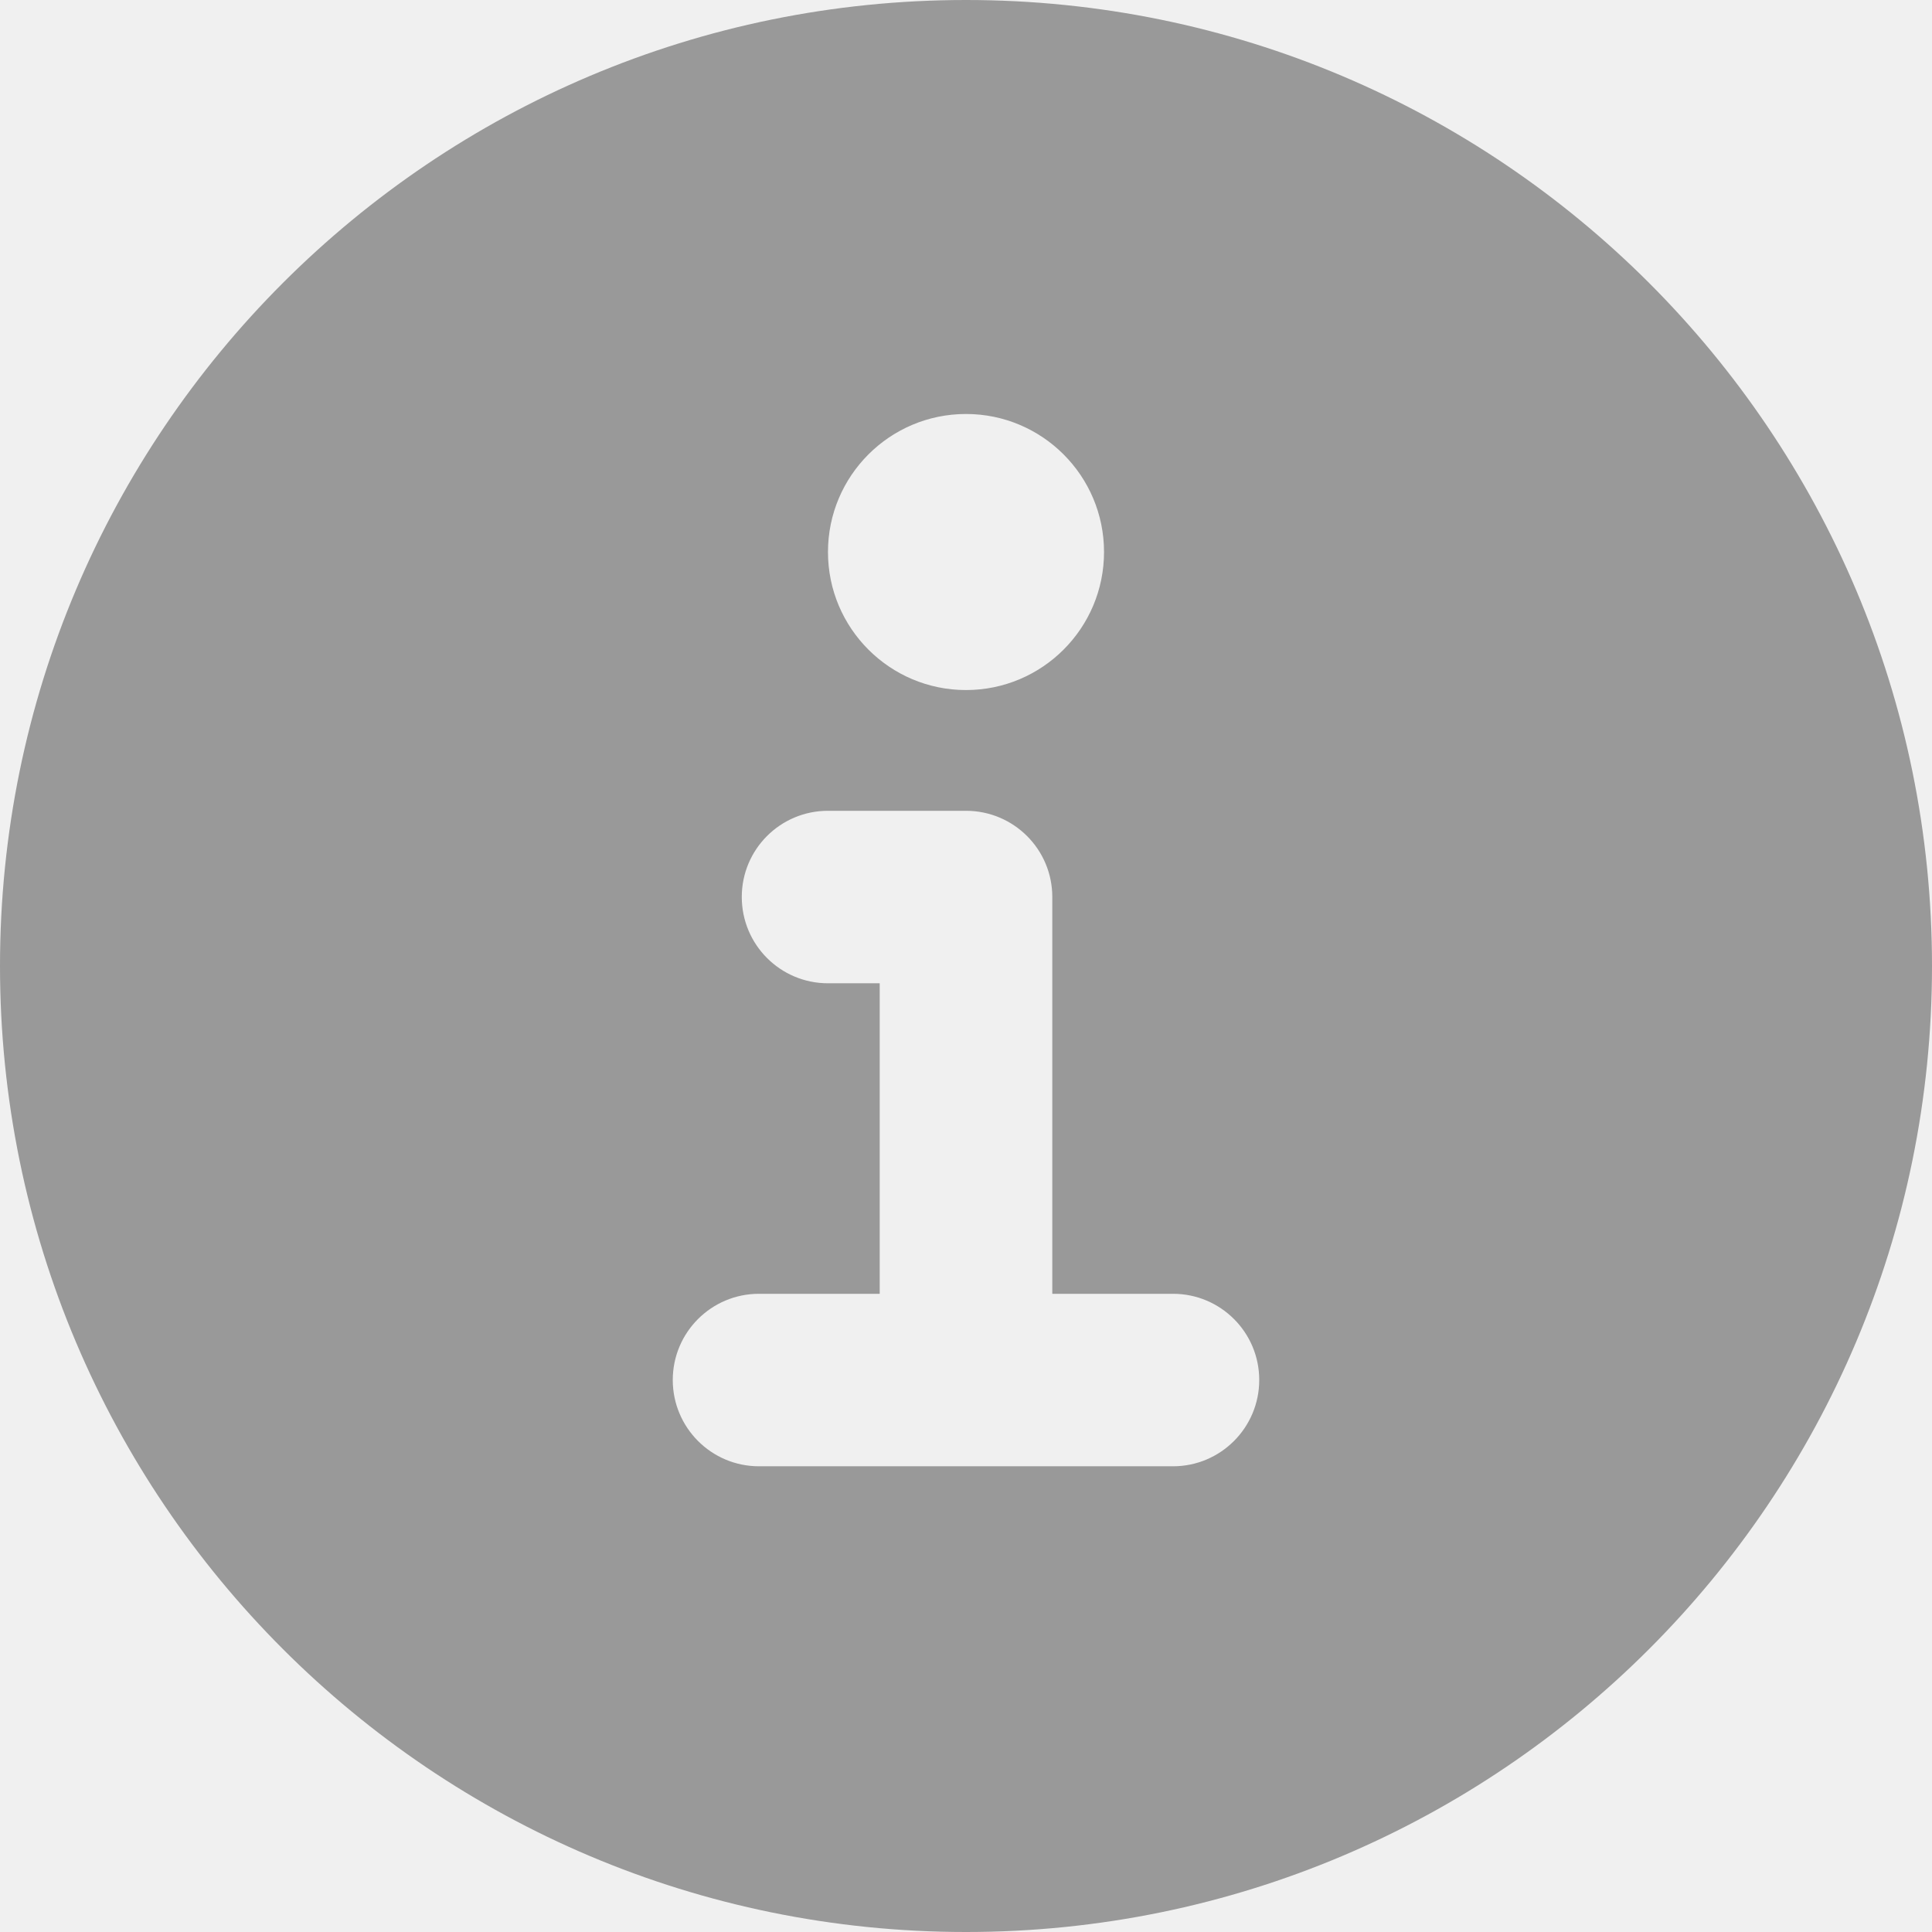
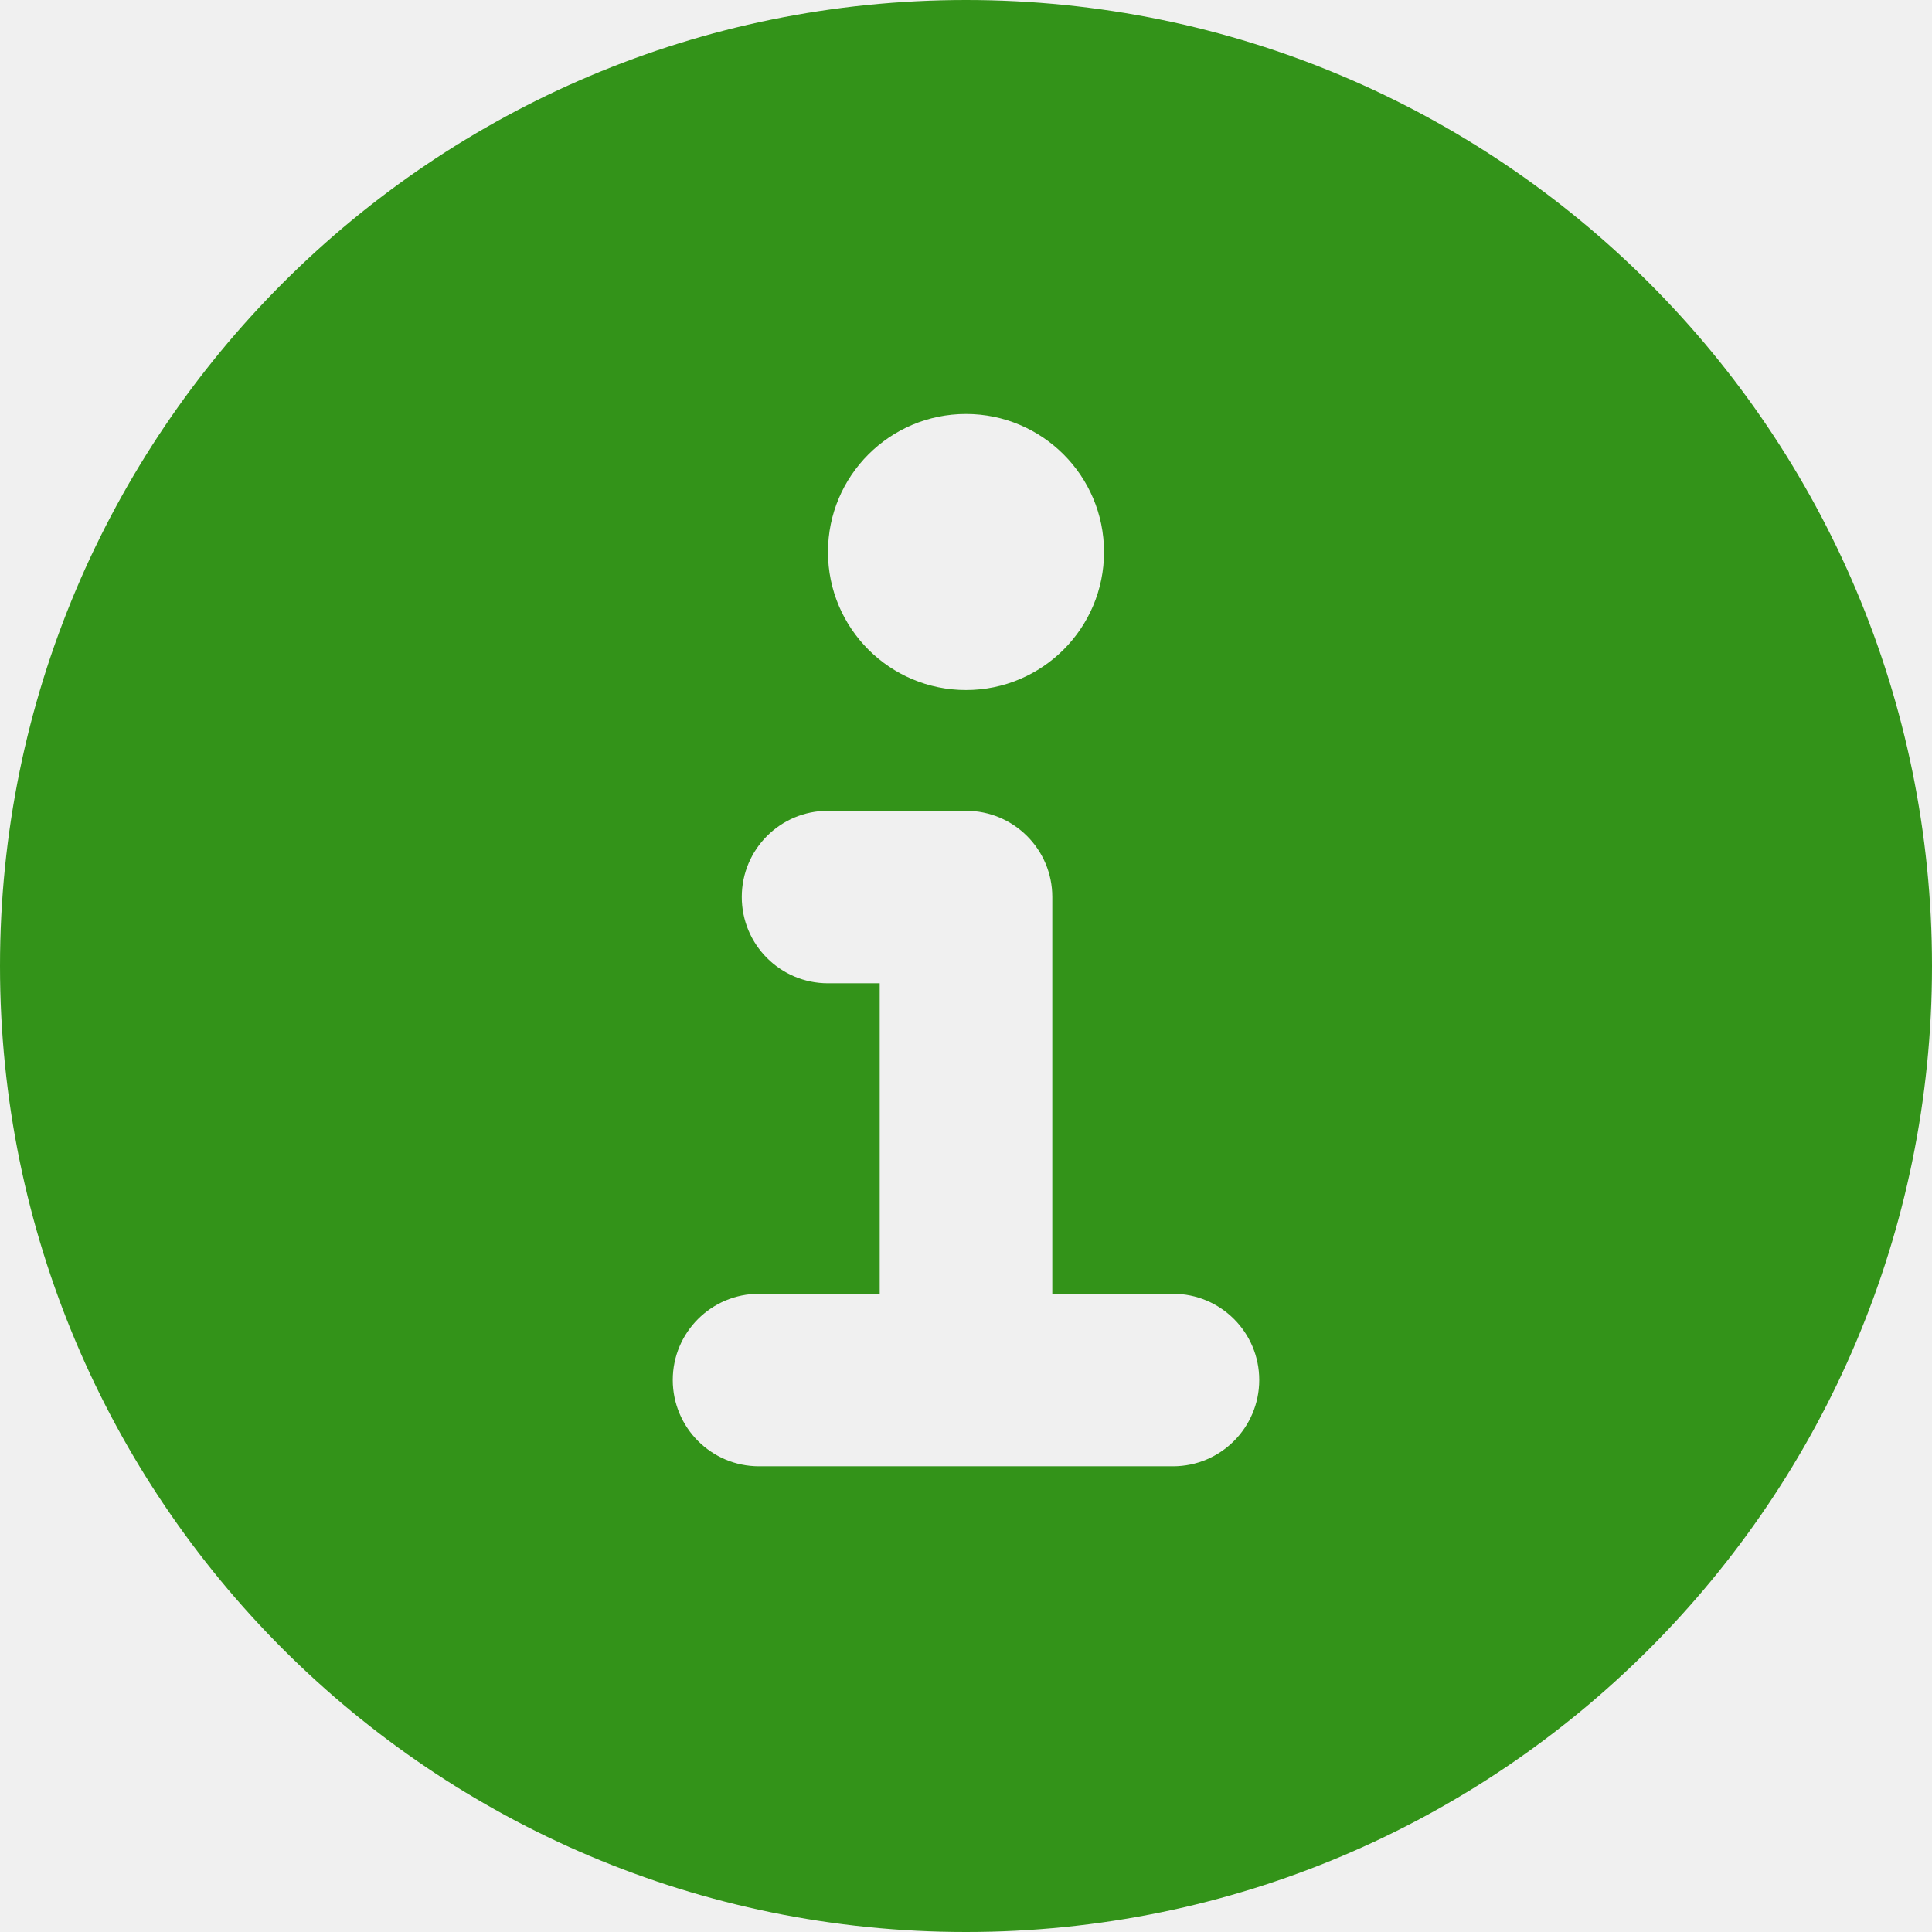
<svg xmlns="http://www.w3.org/2000/svg" width="18" height="18" viewBox="0 0 18 18" fill="none">
-   <g clip-path="url(#clip0_1514_1821)">
-     <path fill-rule="evenodd" clip-rule="evenodd" d="M9 18C13.971 18 18 13.971 18 9C18 4.029 13.971 0 9 0C4.029 0 0 4.029 0 9C0 13.971 4.029 18 9 18ZM7.071 12.054C6.628 12.054 6.268 12.413 6.268 12.857C6.268 13.301 6.628 13.661 7.071 13.661H9H10.929C11.372 13.661 11.732 13.301 11.732 12.857C11.732 12.413 11.372 12.054 10.929 12.054H9.804V8.357C9.804 7.913 9.444 7.554 9 7.554H7.714C7.27 7.554 6.911 7.913 6.911 8.357C6.911 8.801 7.27 9.161 7.714 9.161H8.196V12.054H7.071ZM10.286 5.143C10.286 5.853 9.71 6.429 9 6.429C8.29 6.429 7.714 5.853 7.714 5.143C7.714 4.433 8.29 3.857 9 3.857C9.71 3.857 10.286 4.433 10.286 5.143Z" fill="#999999" />
+   <g clip-path="url(#clip0_2966_919)">
+     <path fill-rule="evenodd" clip-rule="evenodd" d="M9 18C13.971 18 18 13.971 18 9C18 4.029 13.971 0 9 0C4.029 0 0 4.029 0 9C0 13.971 4.029 18 9 18ZM7.071 12.054C6.628 12.054 6.268 12.413 6.268 12.857C6.268 13.301 6.628 13.661 7.071 13.661H9H10.929C11.372 13.661 11.732 13.301 11.732 12.857C11.732 12.413 11.372 12.054 10.929 12.054H9.804V8.357C9.804 7.913 9.444 7.554 9 7.554H7.714C7.27 7.554 6.911 7.913 6.911 8.357C6.911 8.801 7.27 9.161 7.714 9.161H8.196V12.054H7.071ZM10.286 5.143C10.286 5.853 9.71 6.429 9 6.429C8.29 6.429 7.714 5.853 7.714 5.143C7.714 4.433 8.29 3.857 9 3.857C9.71 3.857 10.286 4.433 10.286 5.143Z" fill="#339319" />
  </g>
  <defs>
-     <clipPath id="clip0_1514_1821">
+     <clipPath id="clip0_2966_919">
      <rect width="18" height="18" fill="white" />
    </clipPath>
  </defs>
</svg>
